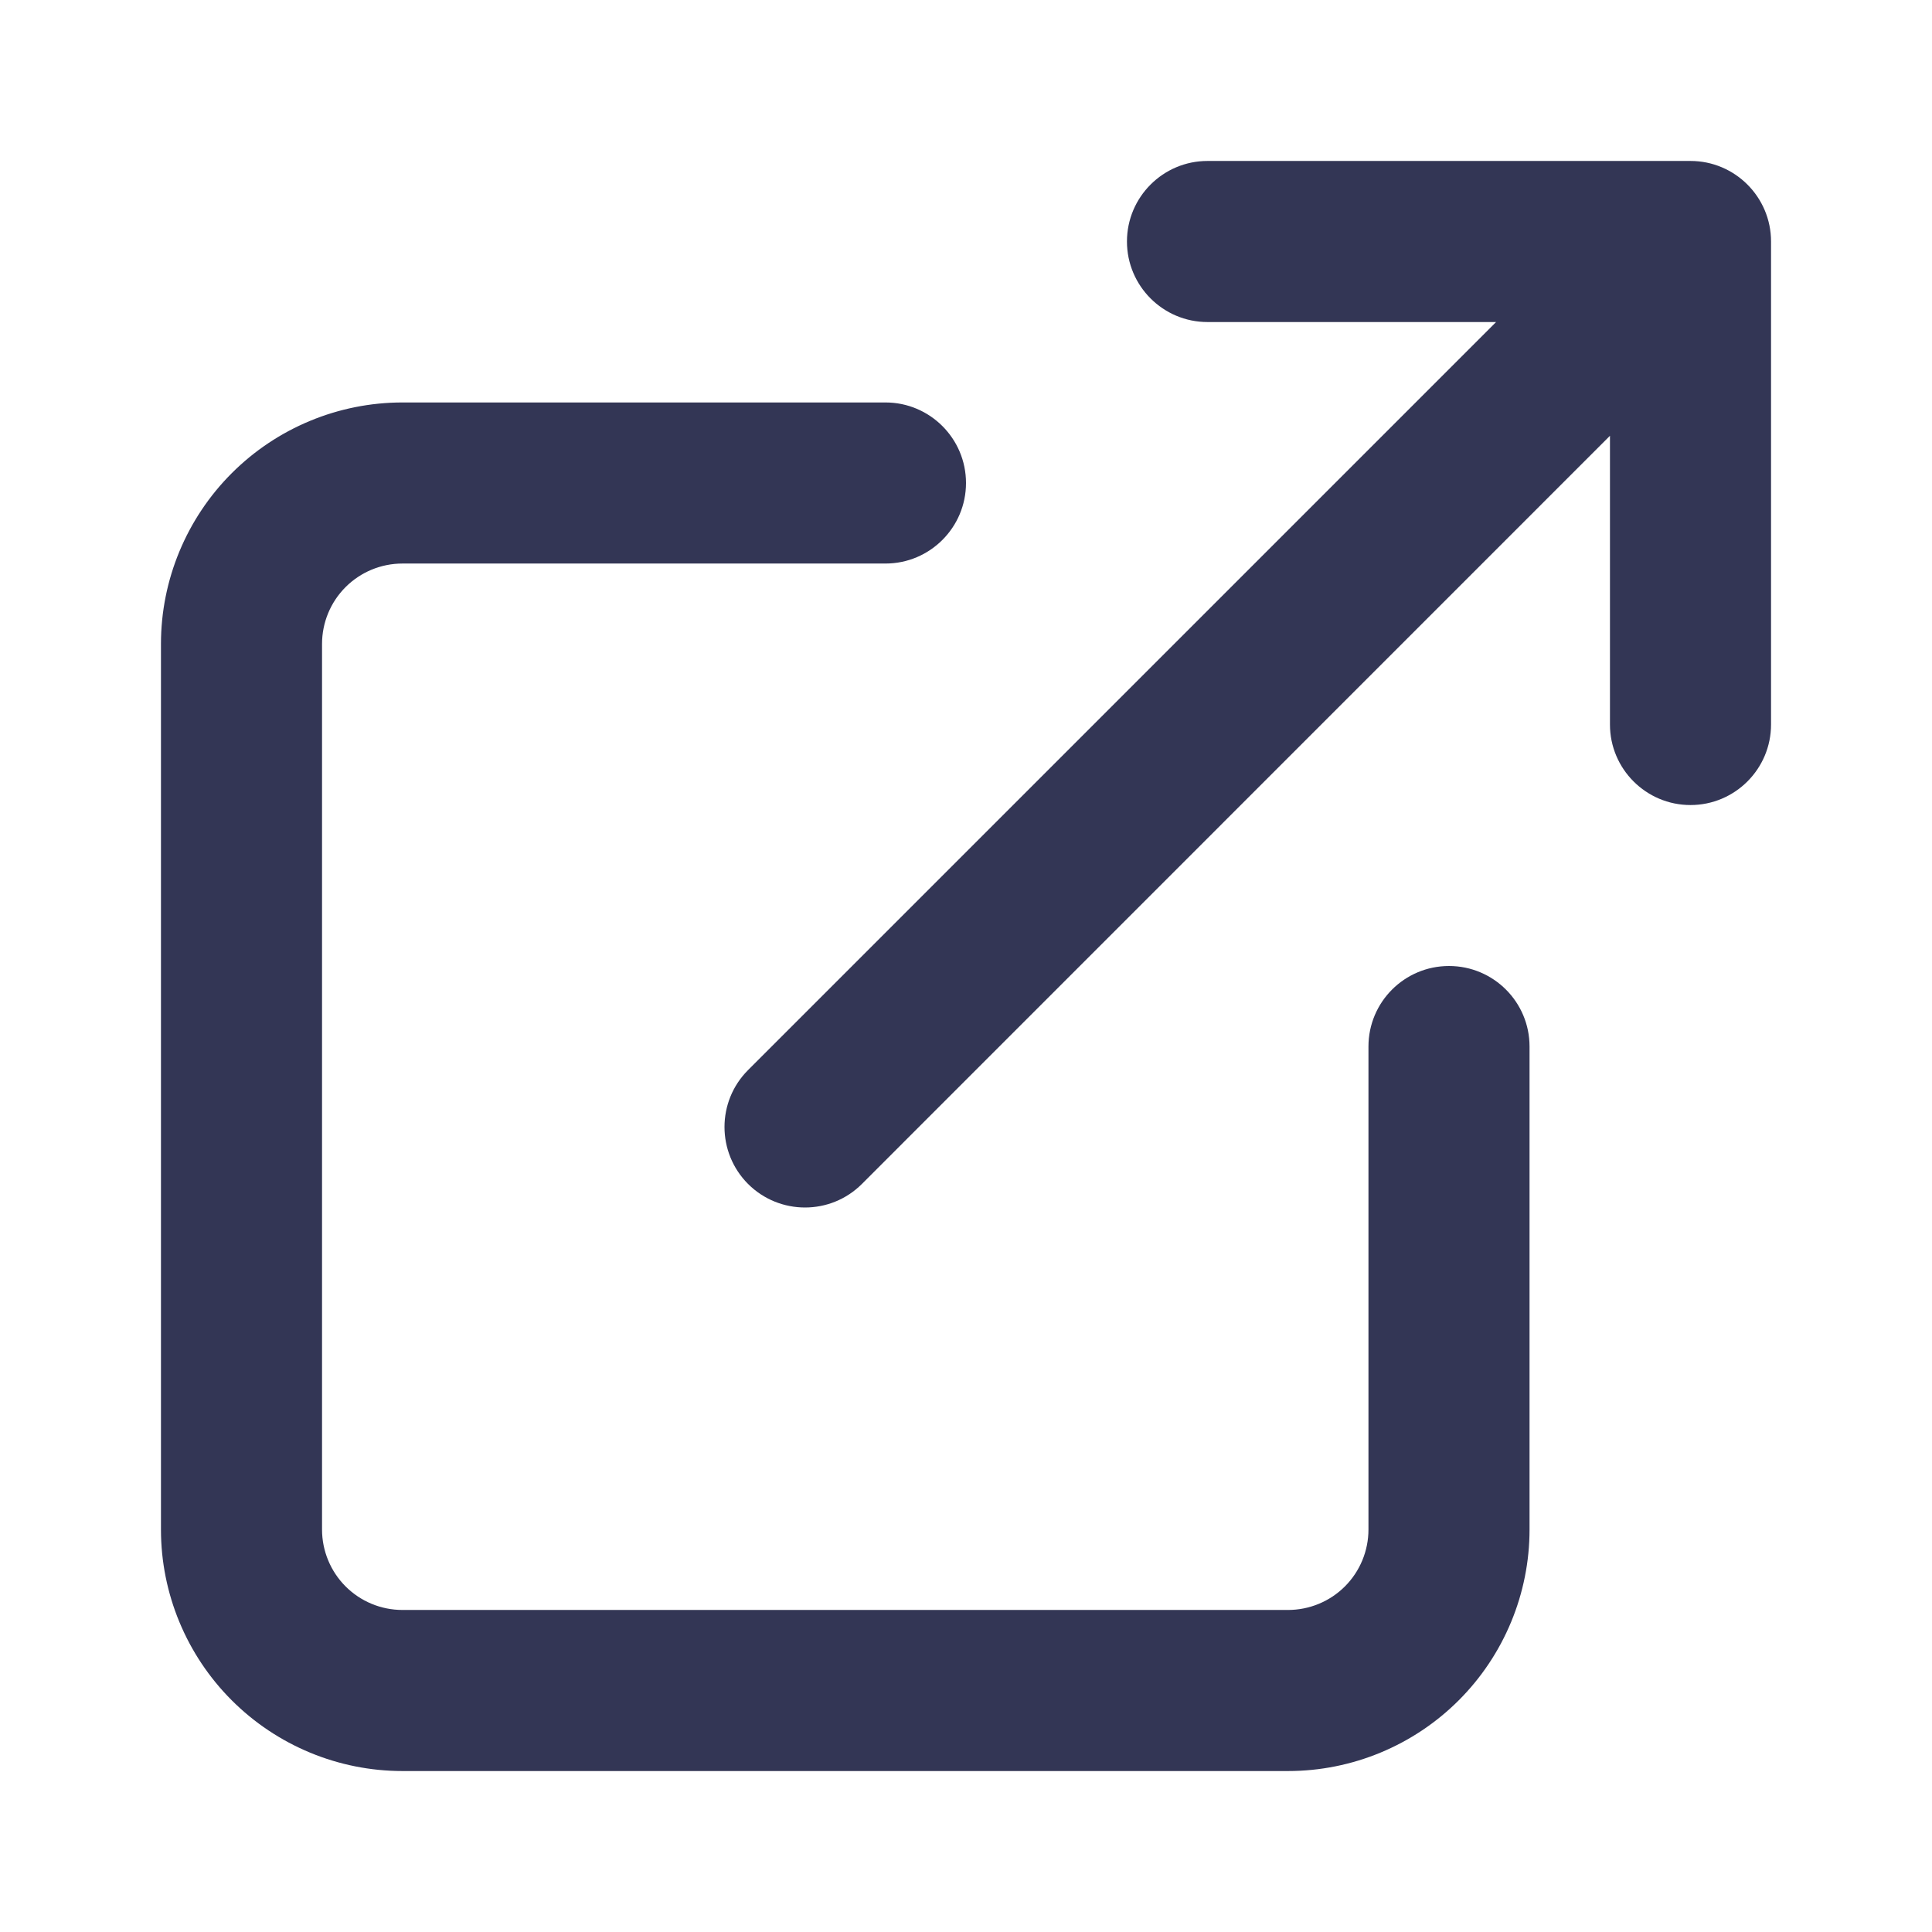
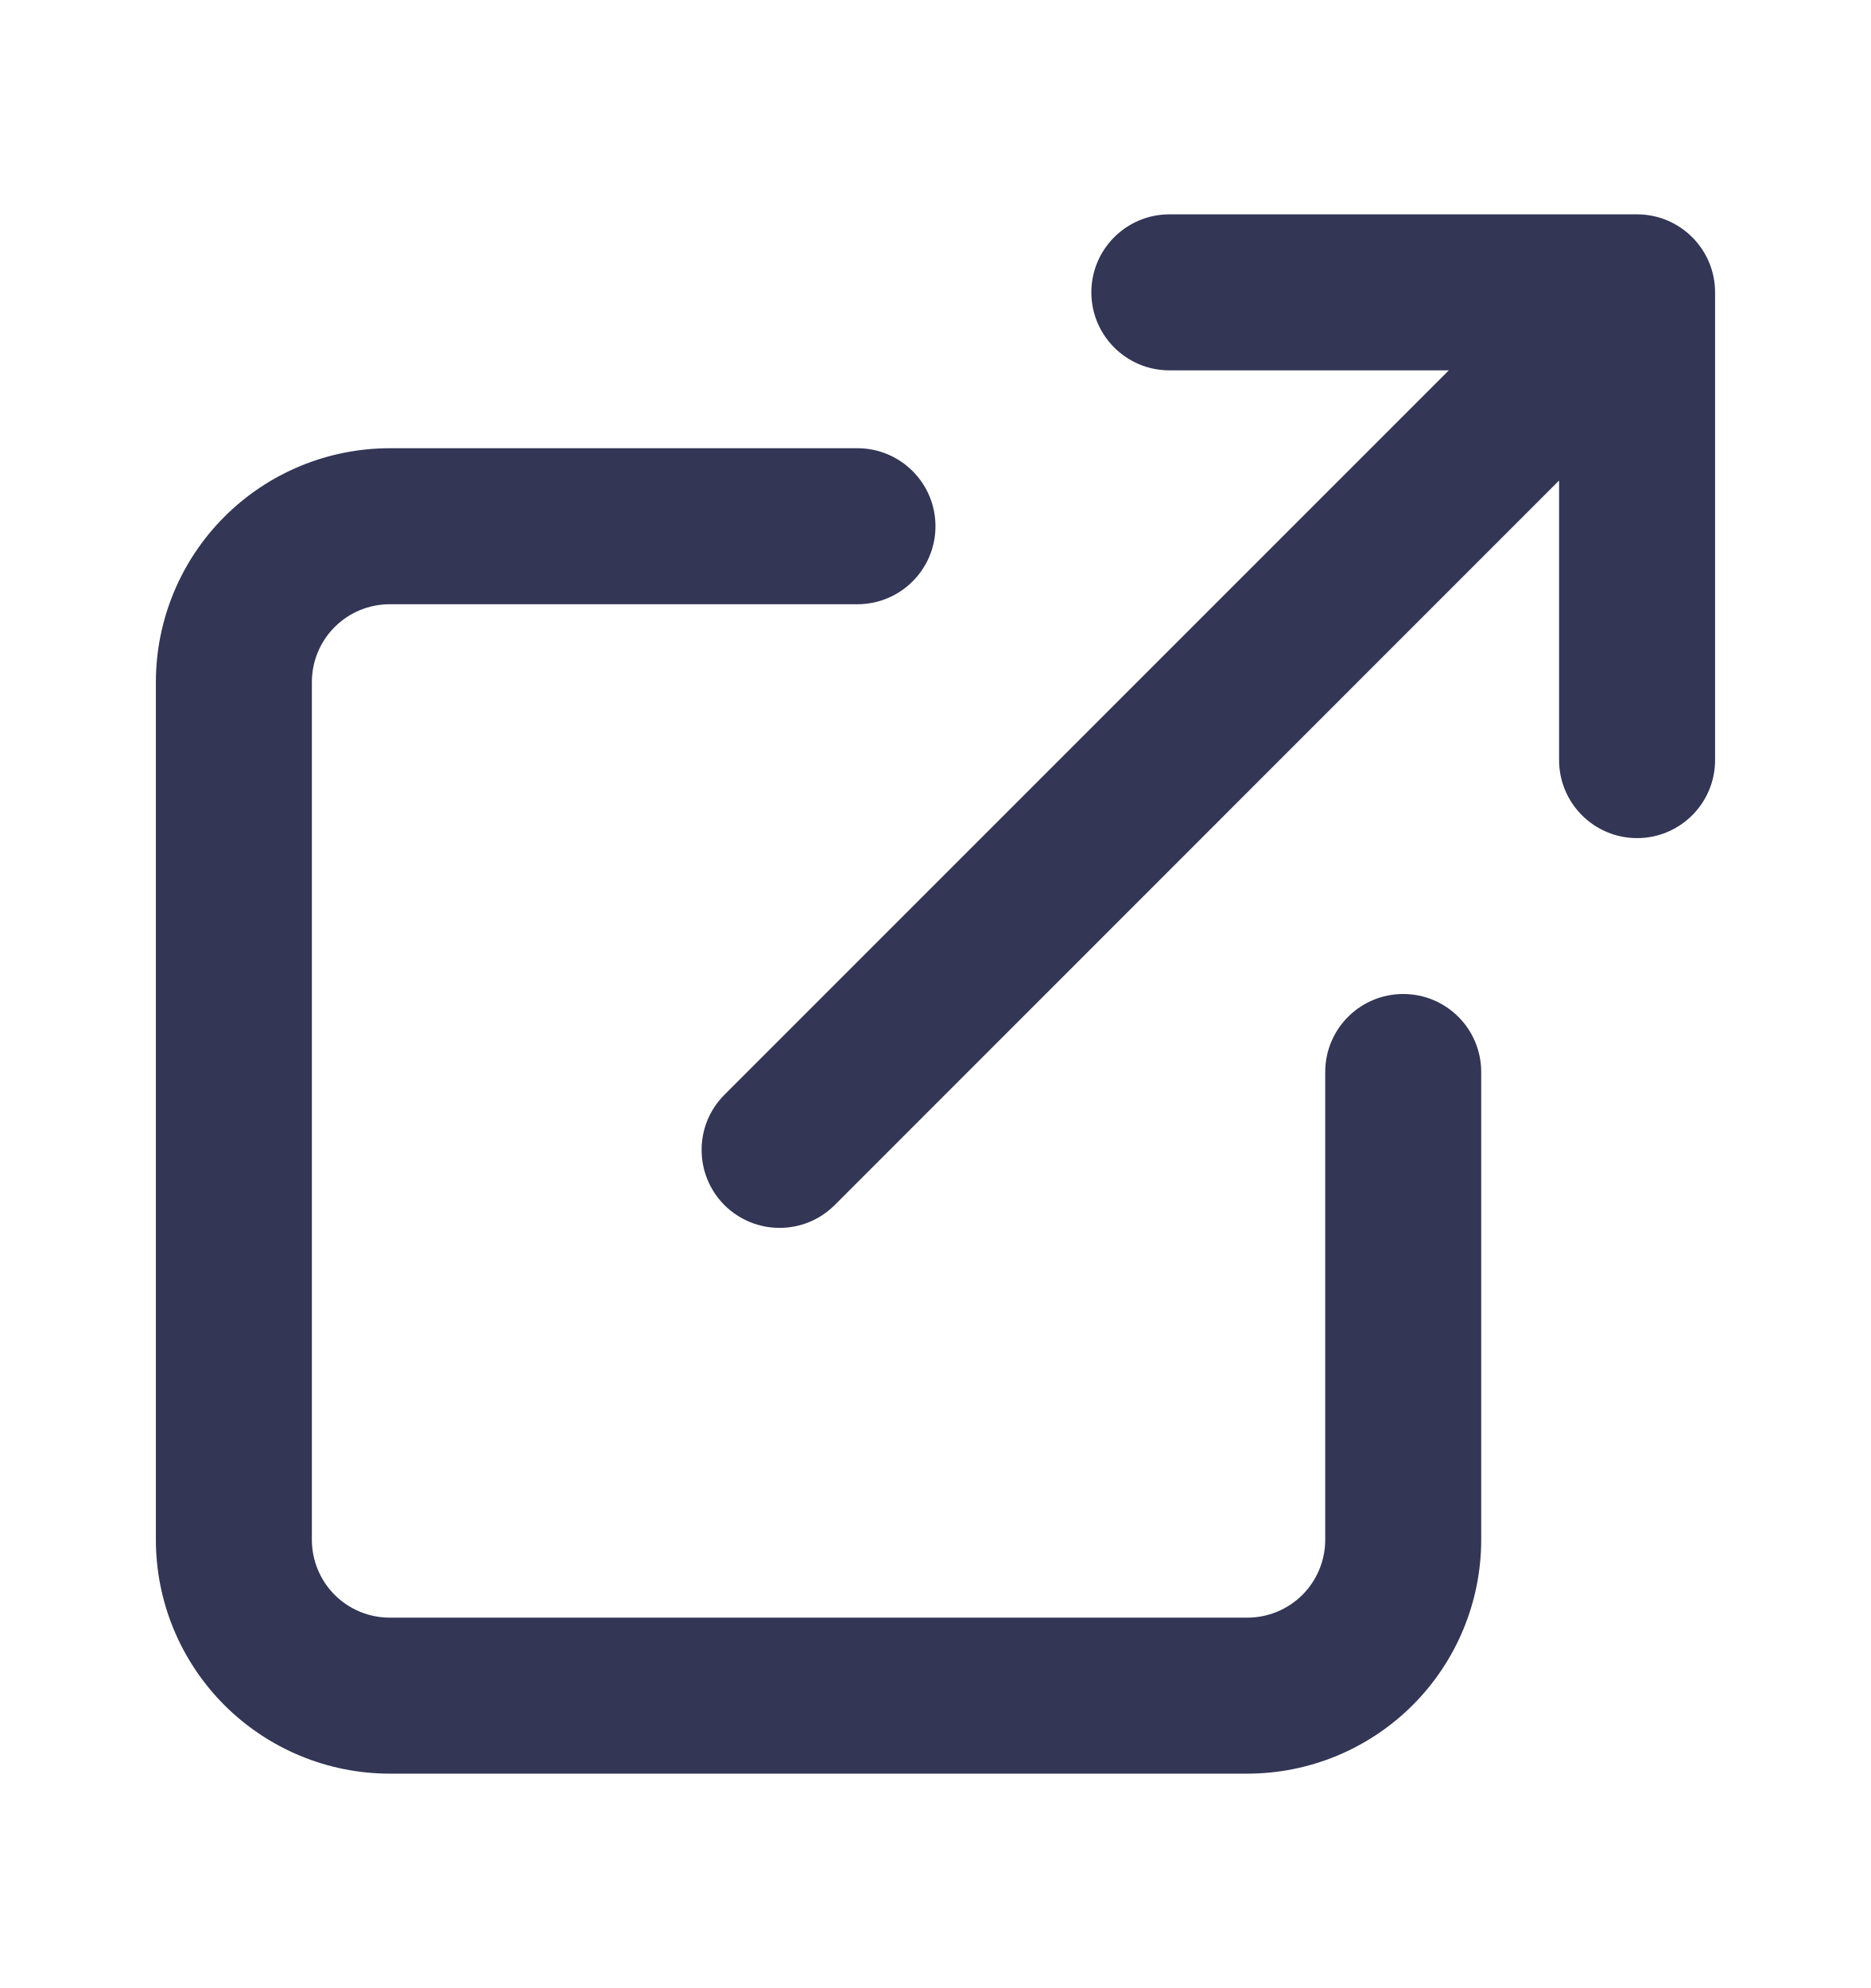
- <svg xmlns="http://www.w3.org/2000/svg" width="16" height="16" viewBox="0 0 16 16" fill="none">
-   <path fill-rule="evenodd" clip-rule="evenodd" d="M10 2.667C9.632 2.667 9.333 2.368 9.333 2C9.333 1.632 9.632 1.333 10 1.333H14C14.368 1.333 14.667 1.632 14.667 2V6C14.667 6.368 14.368 6.667 14 6.667C13.632 6.667 13.333 6.368 13.333 6V3.609L7.138 9.805C6.878 10.065 6.456 10.065 6.195 9.805C5.935 9.544 5.935 9.122 6.195 8.862L12.39 2.667H10ZM3.333 4.667C3.156 4.667 2.987 4.737 2.862 4.862C2.737 4.987 2.667 5.156 2.667 5.333V12.667C2.667 12.843 2.737 13.013 2.862 13.138C2.987 13.263 3.156 13.333 3.333 13.333H10.667C10.843 13.333 11.013 13.263 11.138 13.138C11.263 13.013 11.333 12.843 11.333 12.667V8.667C11.333 8.298 11.632 8 12 8C12.368 8 12.667 8.298 12.667 8.667V12.667C12.667 13.197 12.456 13.706 12.081 14.081C11.706 14.456 11.197 14.667 10.667 14.667H3.333C2.803 14.667 2.294 14.456 1.919 14.081C1.544 13.706 1.333 13.197 1.333 12.667V5.333C1.333 4.803 1.544 4.294 1.919 3.919C2.294 3.544 2.803 3.333 3.333 3.333H7.333C7.701 3.333 8 3.632 8 4C8 4.368 7.701 4.667 7.333 4.667H3.333Z" fill="#333655" />
+ <svg xmlns="http://www.w3.org/2000/svg" width="16" height="17" viewBox="0 0 16 17" fill="none">
+   <path fill-rule="evenodd" clip-rule="evenodd" d="M10 3.167C9.632 3.167 9.333 2.868 9.333 2.5C9.333 2.132 9.632 1.833 10 1.833H14C14.368 1.833 14.667 2.132 14.667 2.5V6.5C14.667 6.868 14.368 7.167 14 7.167C13.632 7.167 13.333 6.868 13.333 6.5V4.109L7.138 10.305C6.878 10.565 6.456 10.565 6.195 10.305C5.935 10.044 5.935 9.622 6.195 9.362L12.39 3.167H10ZM3.333 5.167C3.156 5.167 2.987 5.237 2.862 5.362C2.737 5.487 2.667 5.656 2.667 5.833V13.167C2.667 13.343 2.737 13.513 2.862 13.638C2.987 13.763 3.156 13.833 3.333 13.833H10.667C10.843 13.833 11.013 13.763 11.138 13.638C11.263 13.513 11.333 13.343 11.333 13.167V9.167C11.333 8.798 11.632 8.5 12 8.5C12.368 8.5 12.667 8.798 12.667 9.167V13.167C12.667 13.697 12.456 14.206 12.081 14.581C11.706 14.956 11.197 15.167 10.667 15.167H3.333C2.803 15.167 2.294 14.956 1.919 14.581C1.544 14.206 1.333 13.697 1.333 13.167V5.833C1.333 5.303 1.544 4.794 1.919 4.419C2.294 4.044 2.803 3.833 3.333 3.833H7.333C7.701 3.833 8 4.132 8 4.5C8 4.868 7.701 5.167 7.333 5.167H3.333Z" fill="#333655" />
</svg>
